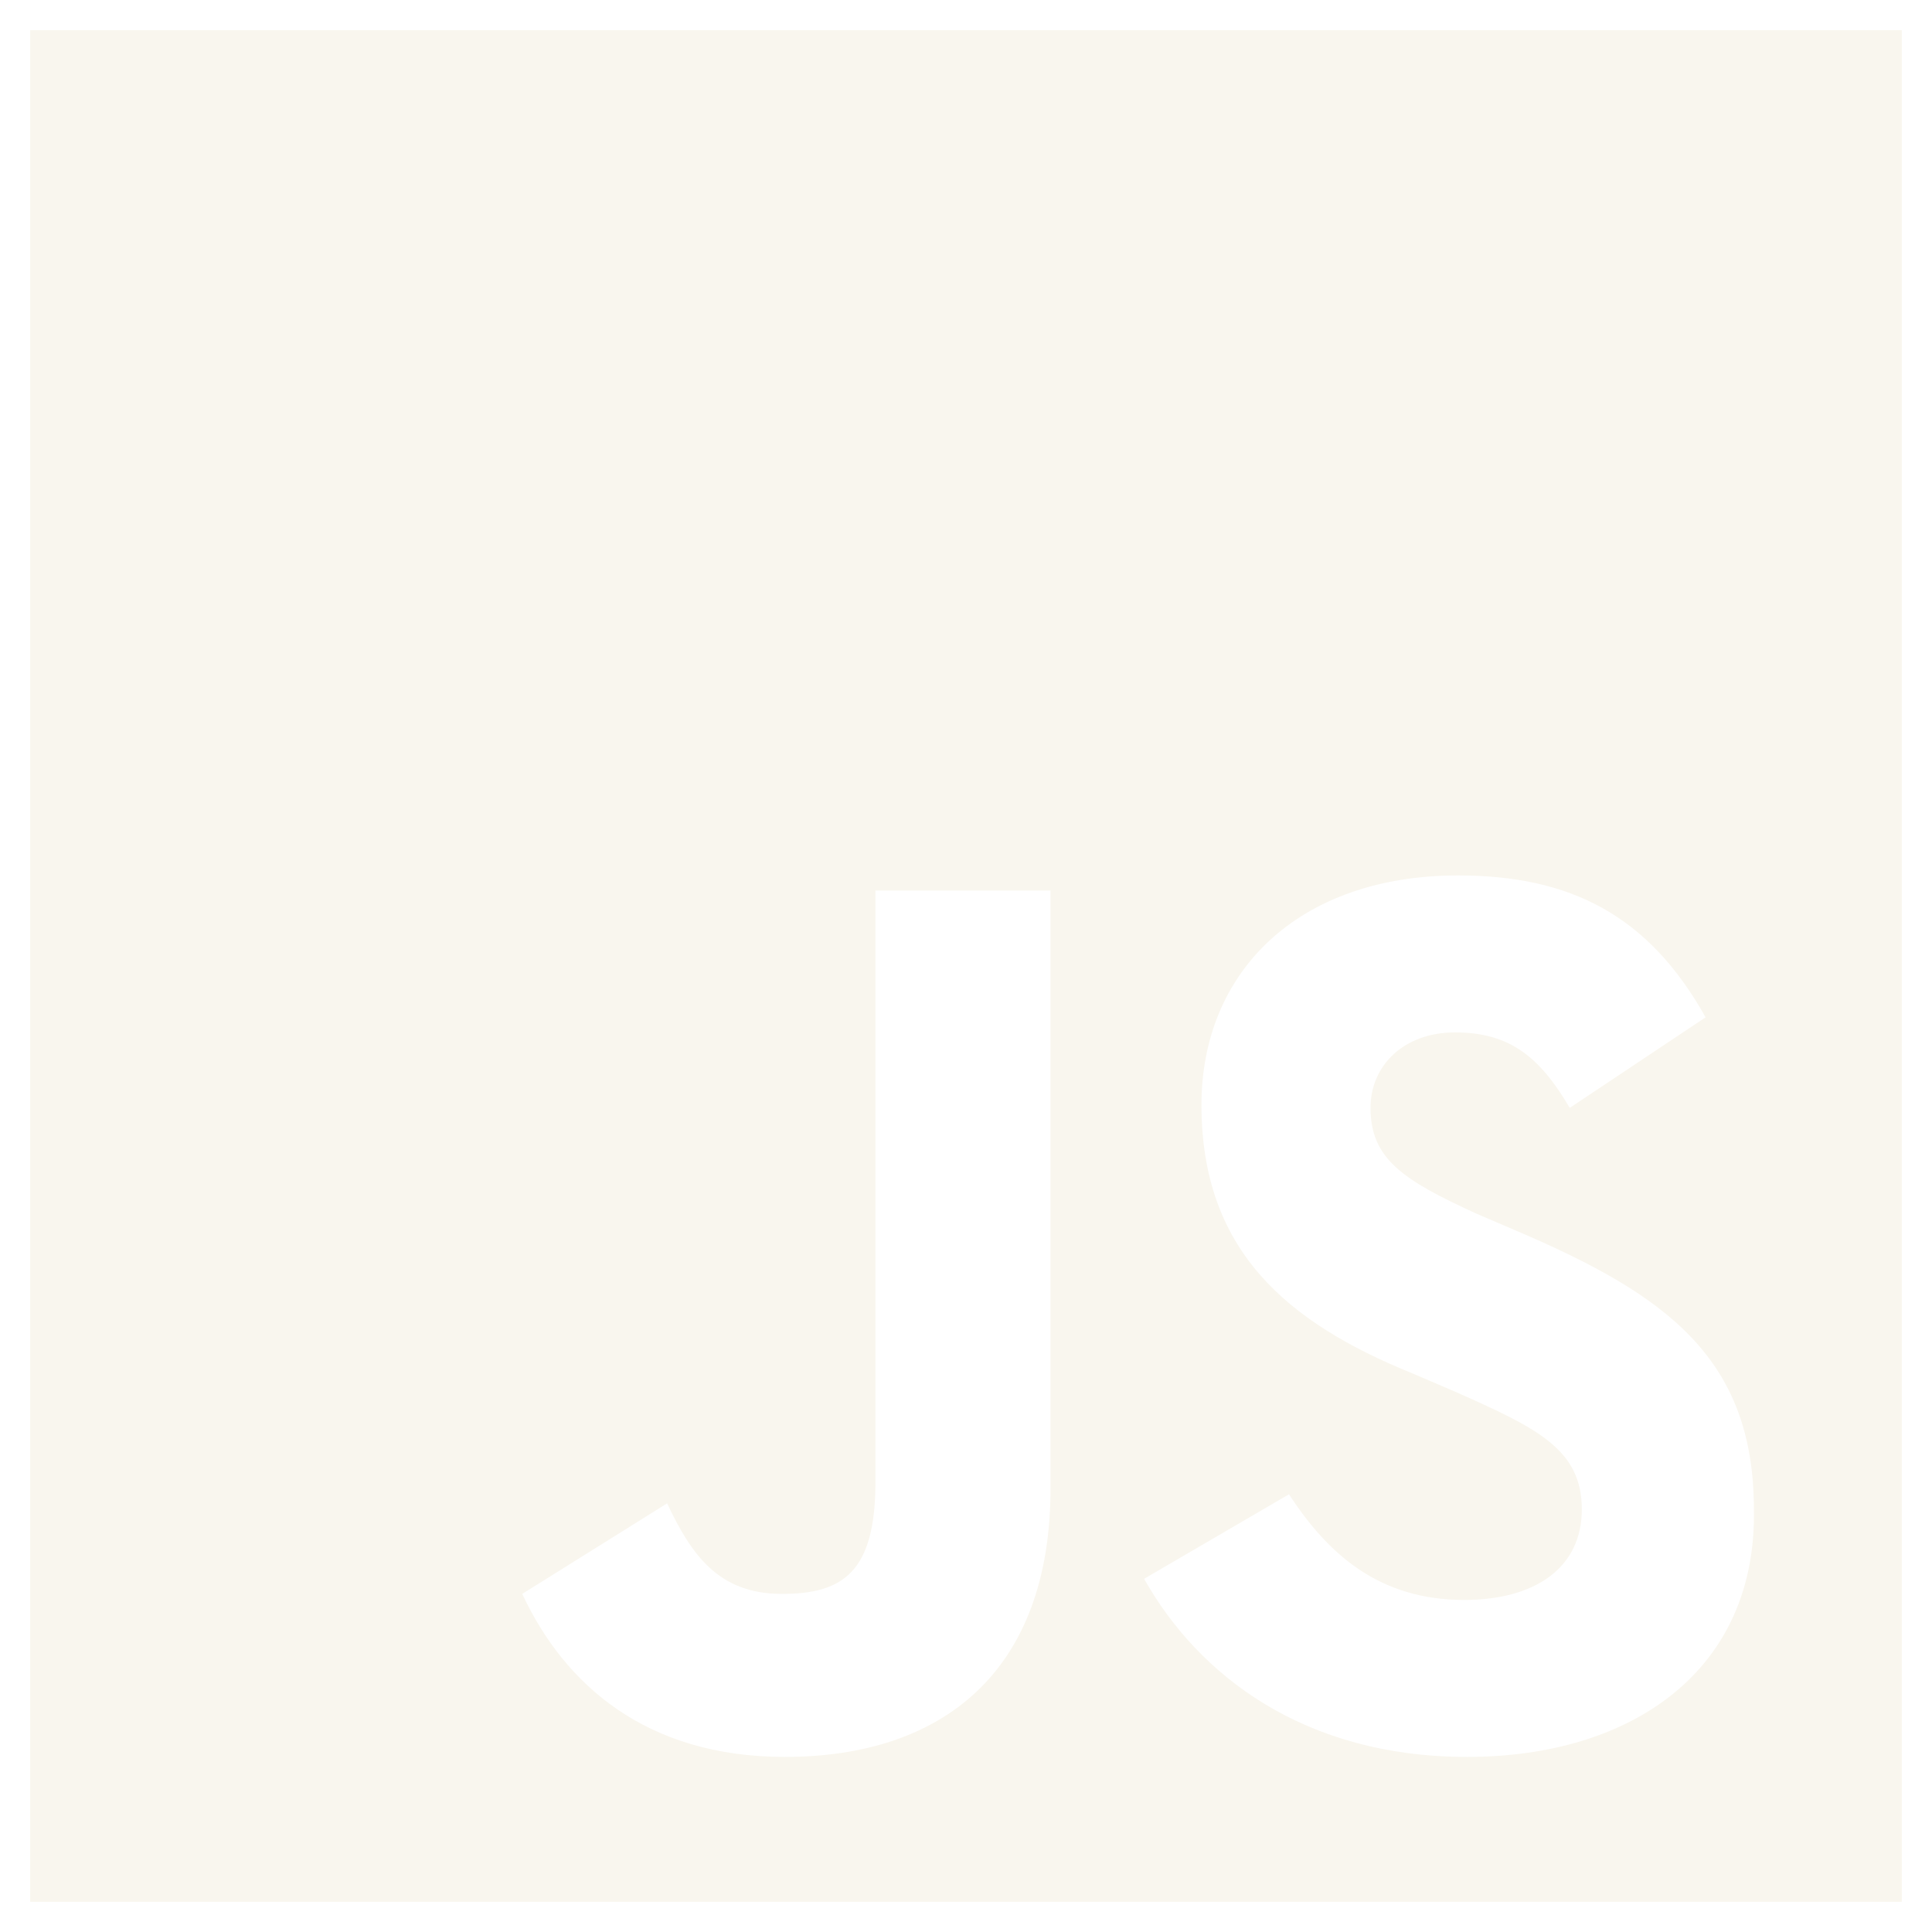
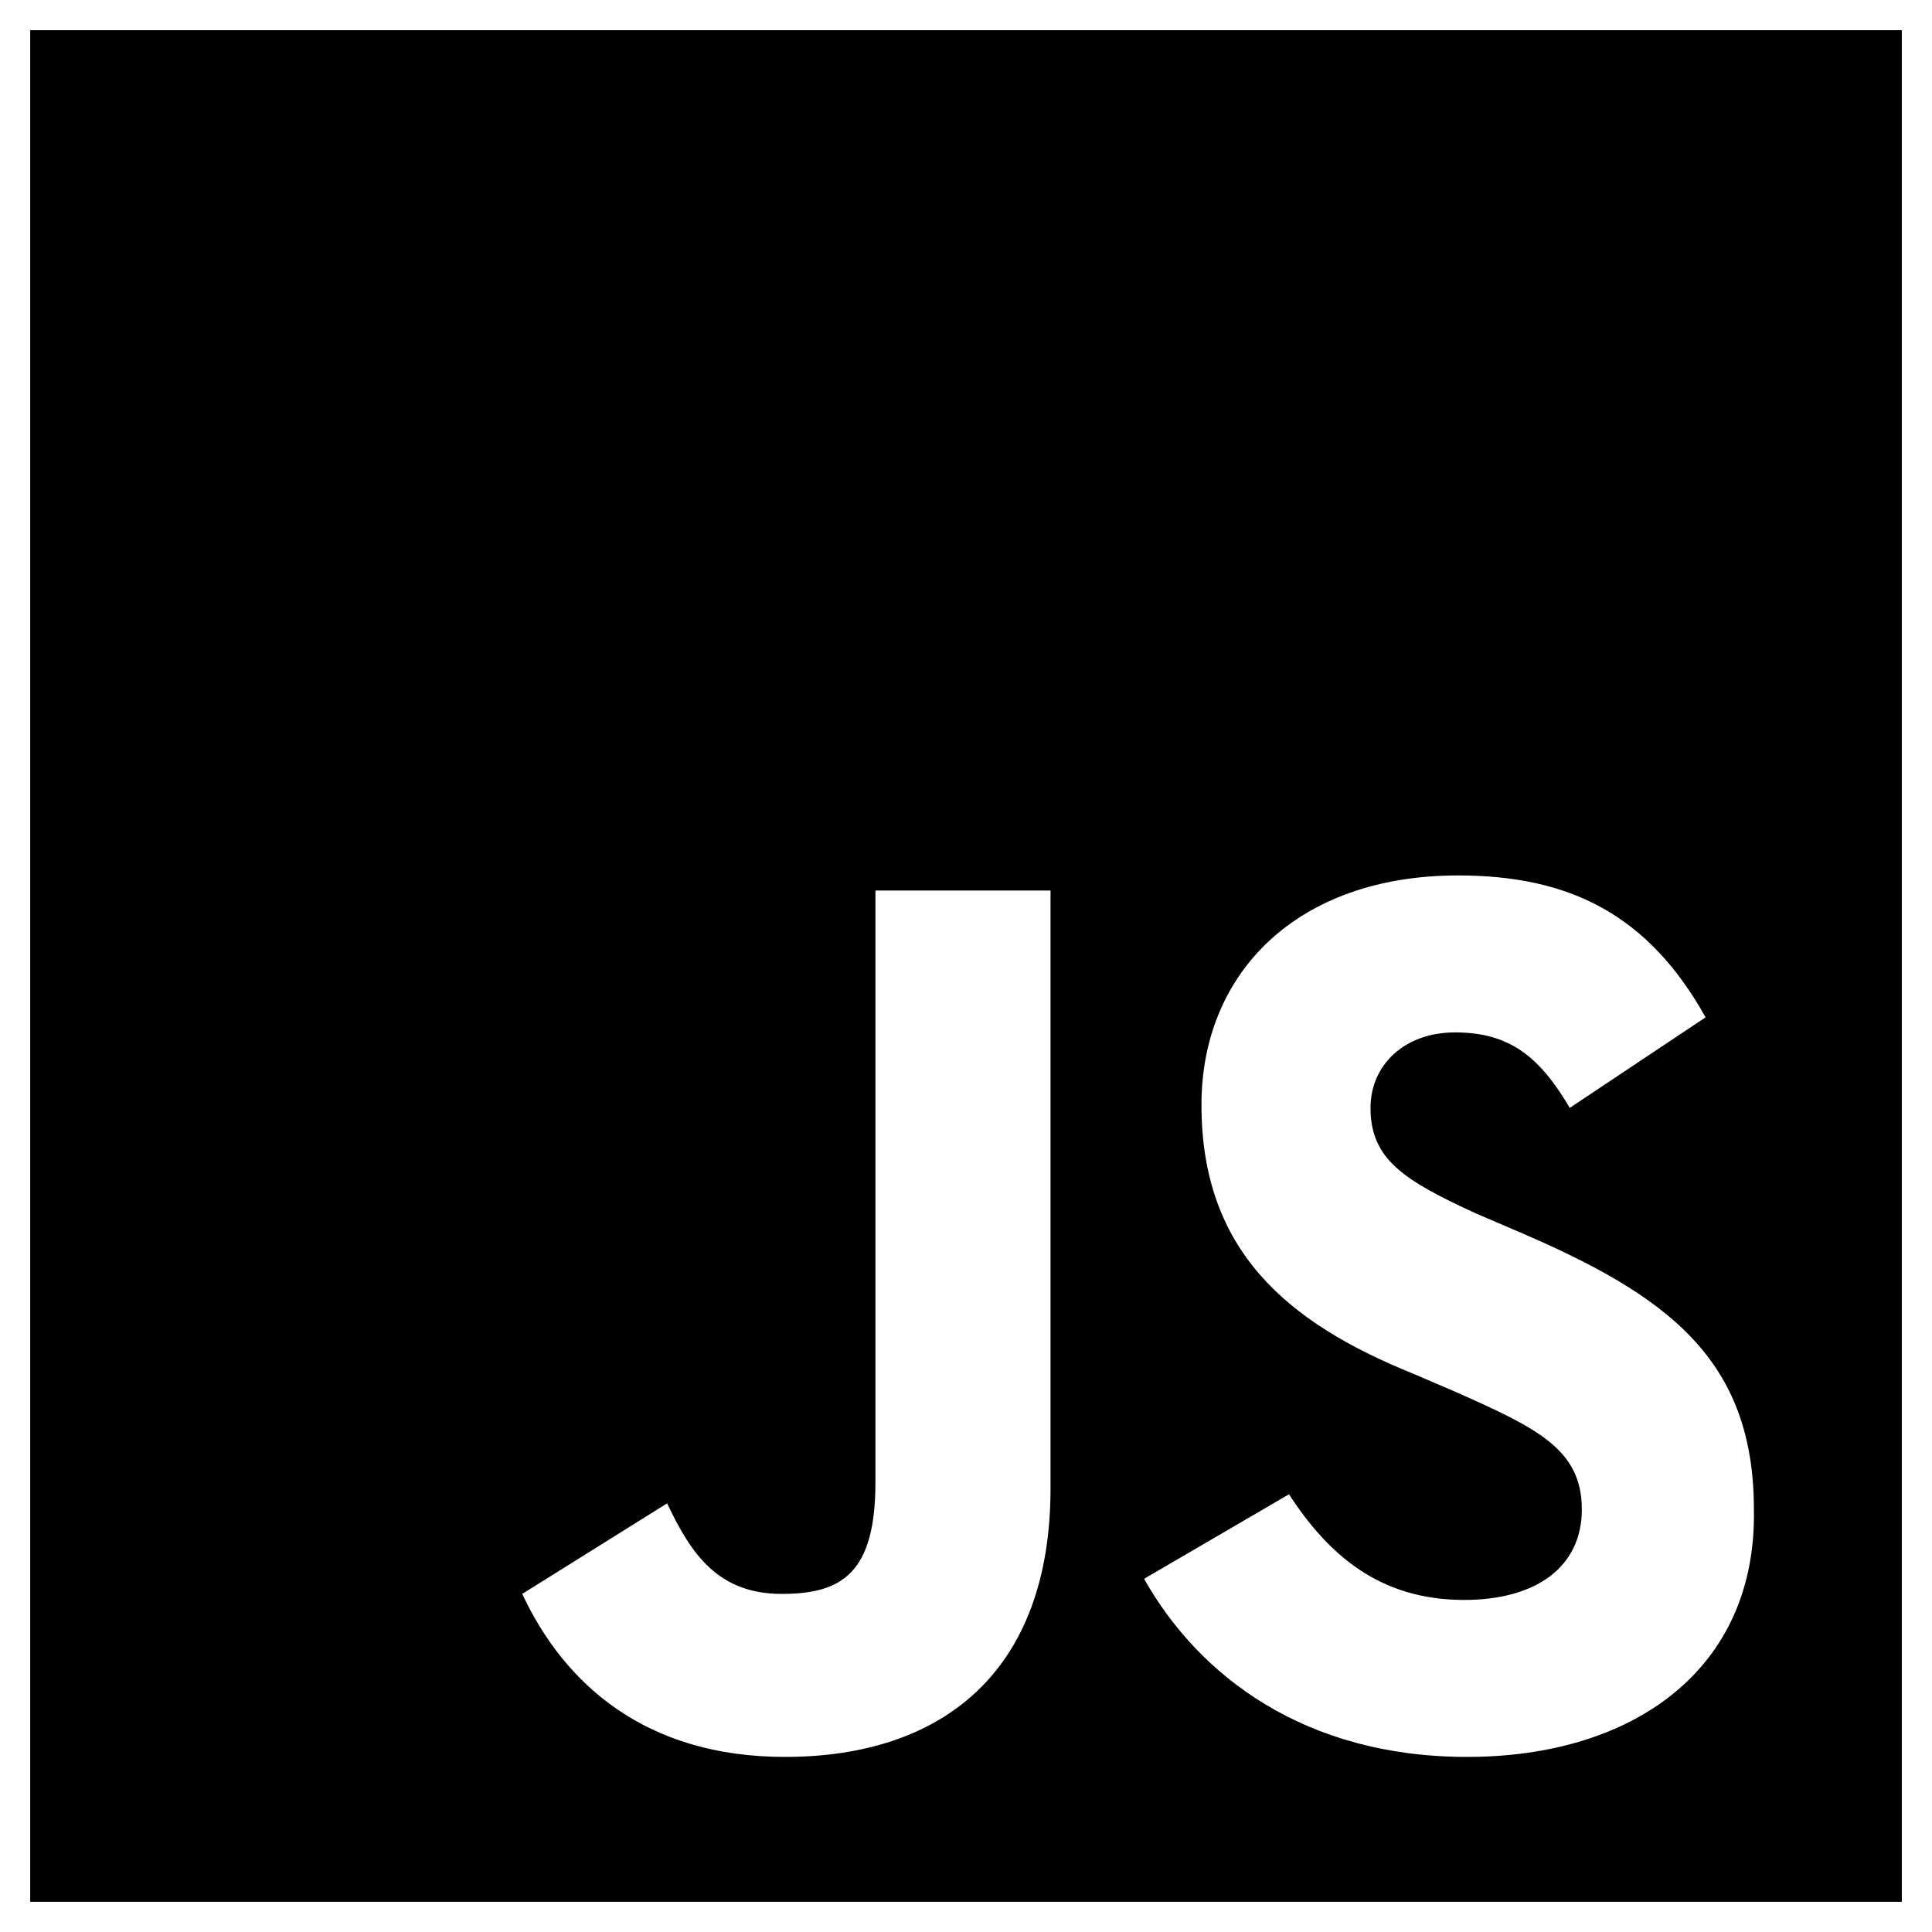
- <svg xmlns="http://www.w3.org/2000/svg" fill="#F9F6EE" width="52" height="52" viewBox="0 0 64 64">
+ <svg xmlns="http://www.w3.org/2000/svg" fill="#000" width="52" height="52" viewBox="0 0 64 64">
  <path d="M1 1V63H63V1H1ZM34.8 49.3C34.8 55.4 31.2 58.2 26 58.2C21.4 58.2 18.7 55.8 17.3 52.8L22.1 49.8C22.9 51.5 23.8 52.8 25.9 52.8C27.9 52.8 29 52.1 29 49.1V29.5H34.8V49.3ZM48.6 58.2C43.2 58.2 39.7 55.5 37.9 52.3L42.7 49.5C44 51.5 45.7 53 48.5 53C50.9 53 52.4 51.9 52.4 50C52.4 48 50.9 47.3 48.2 46.1L46.8 45.5C42.6 43.8 39.8 41.4 39.8 36.6C39.8 32.2 43 29 48.3 29C52 29 54.6 30.3 56.5 33.7L52 36.7C51 35 50 34.2 48.2 34.2C46.5 34.2 45.4 35.3 45.4 36.7C45.4 38.4 46.5 39.1 48.9 40.2L50.3 40.8C55.2 42.9 58.1 45 58.1 50C58.2 55.3 54.1 58.2 48.6 58.2Z" />
</svg>
